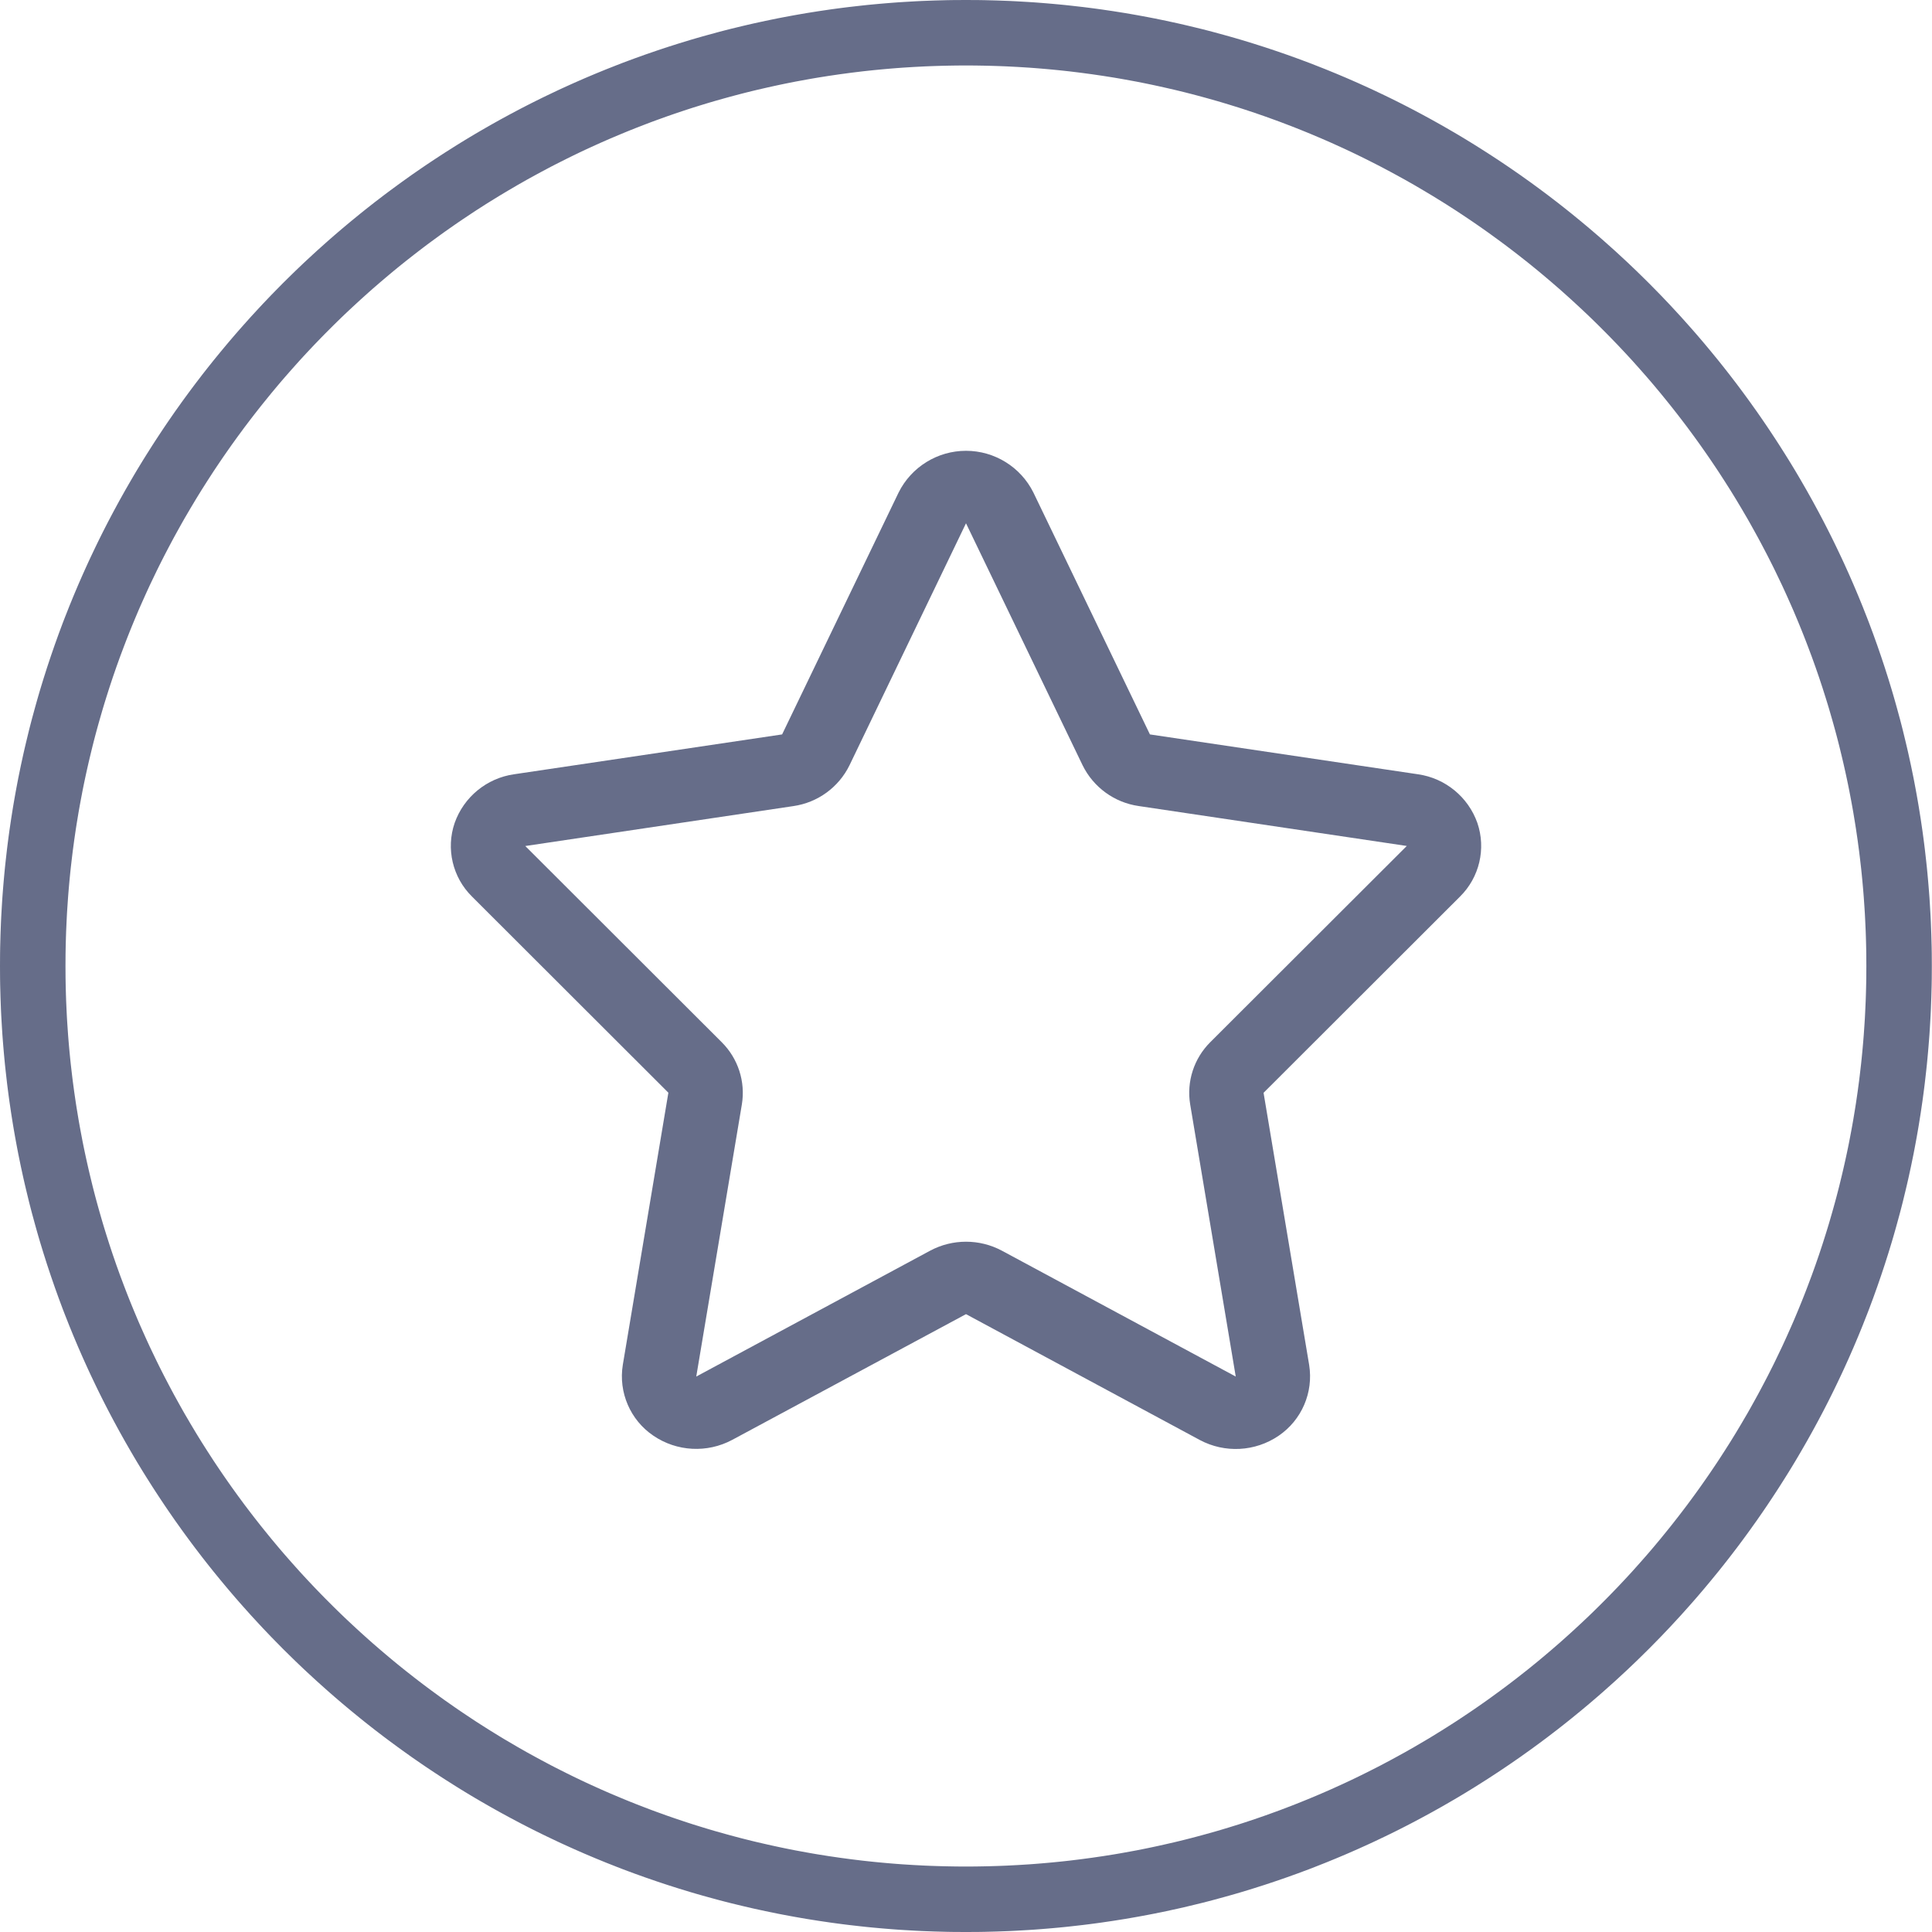
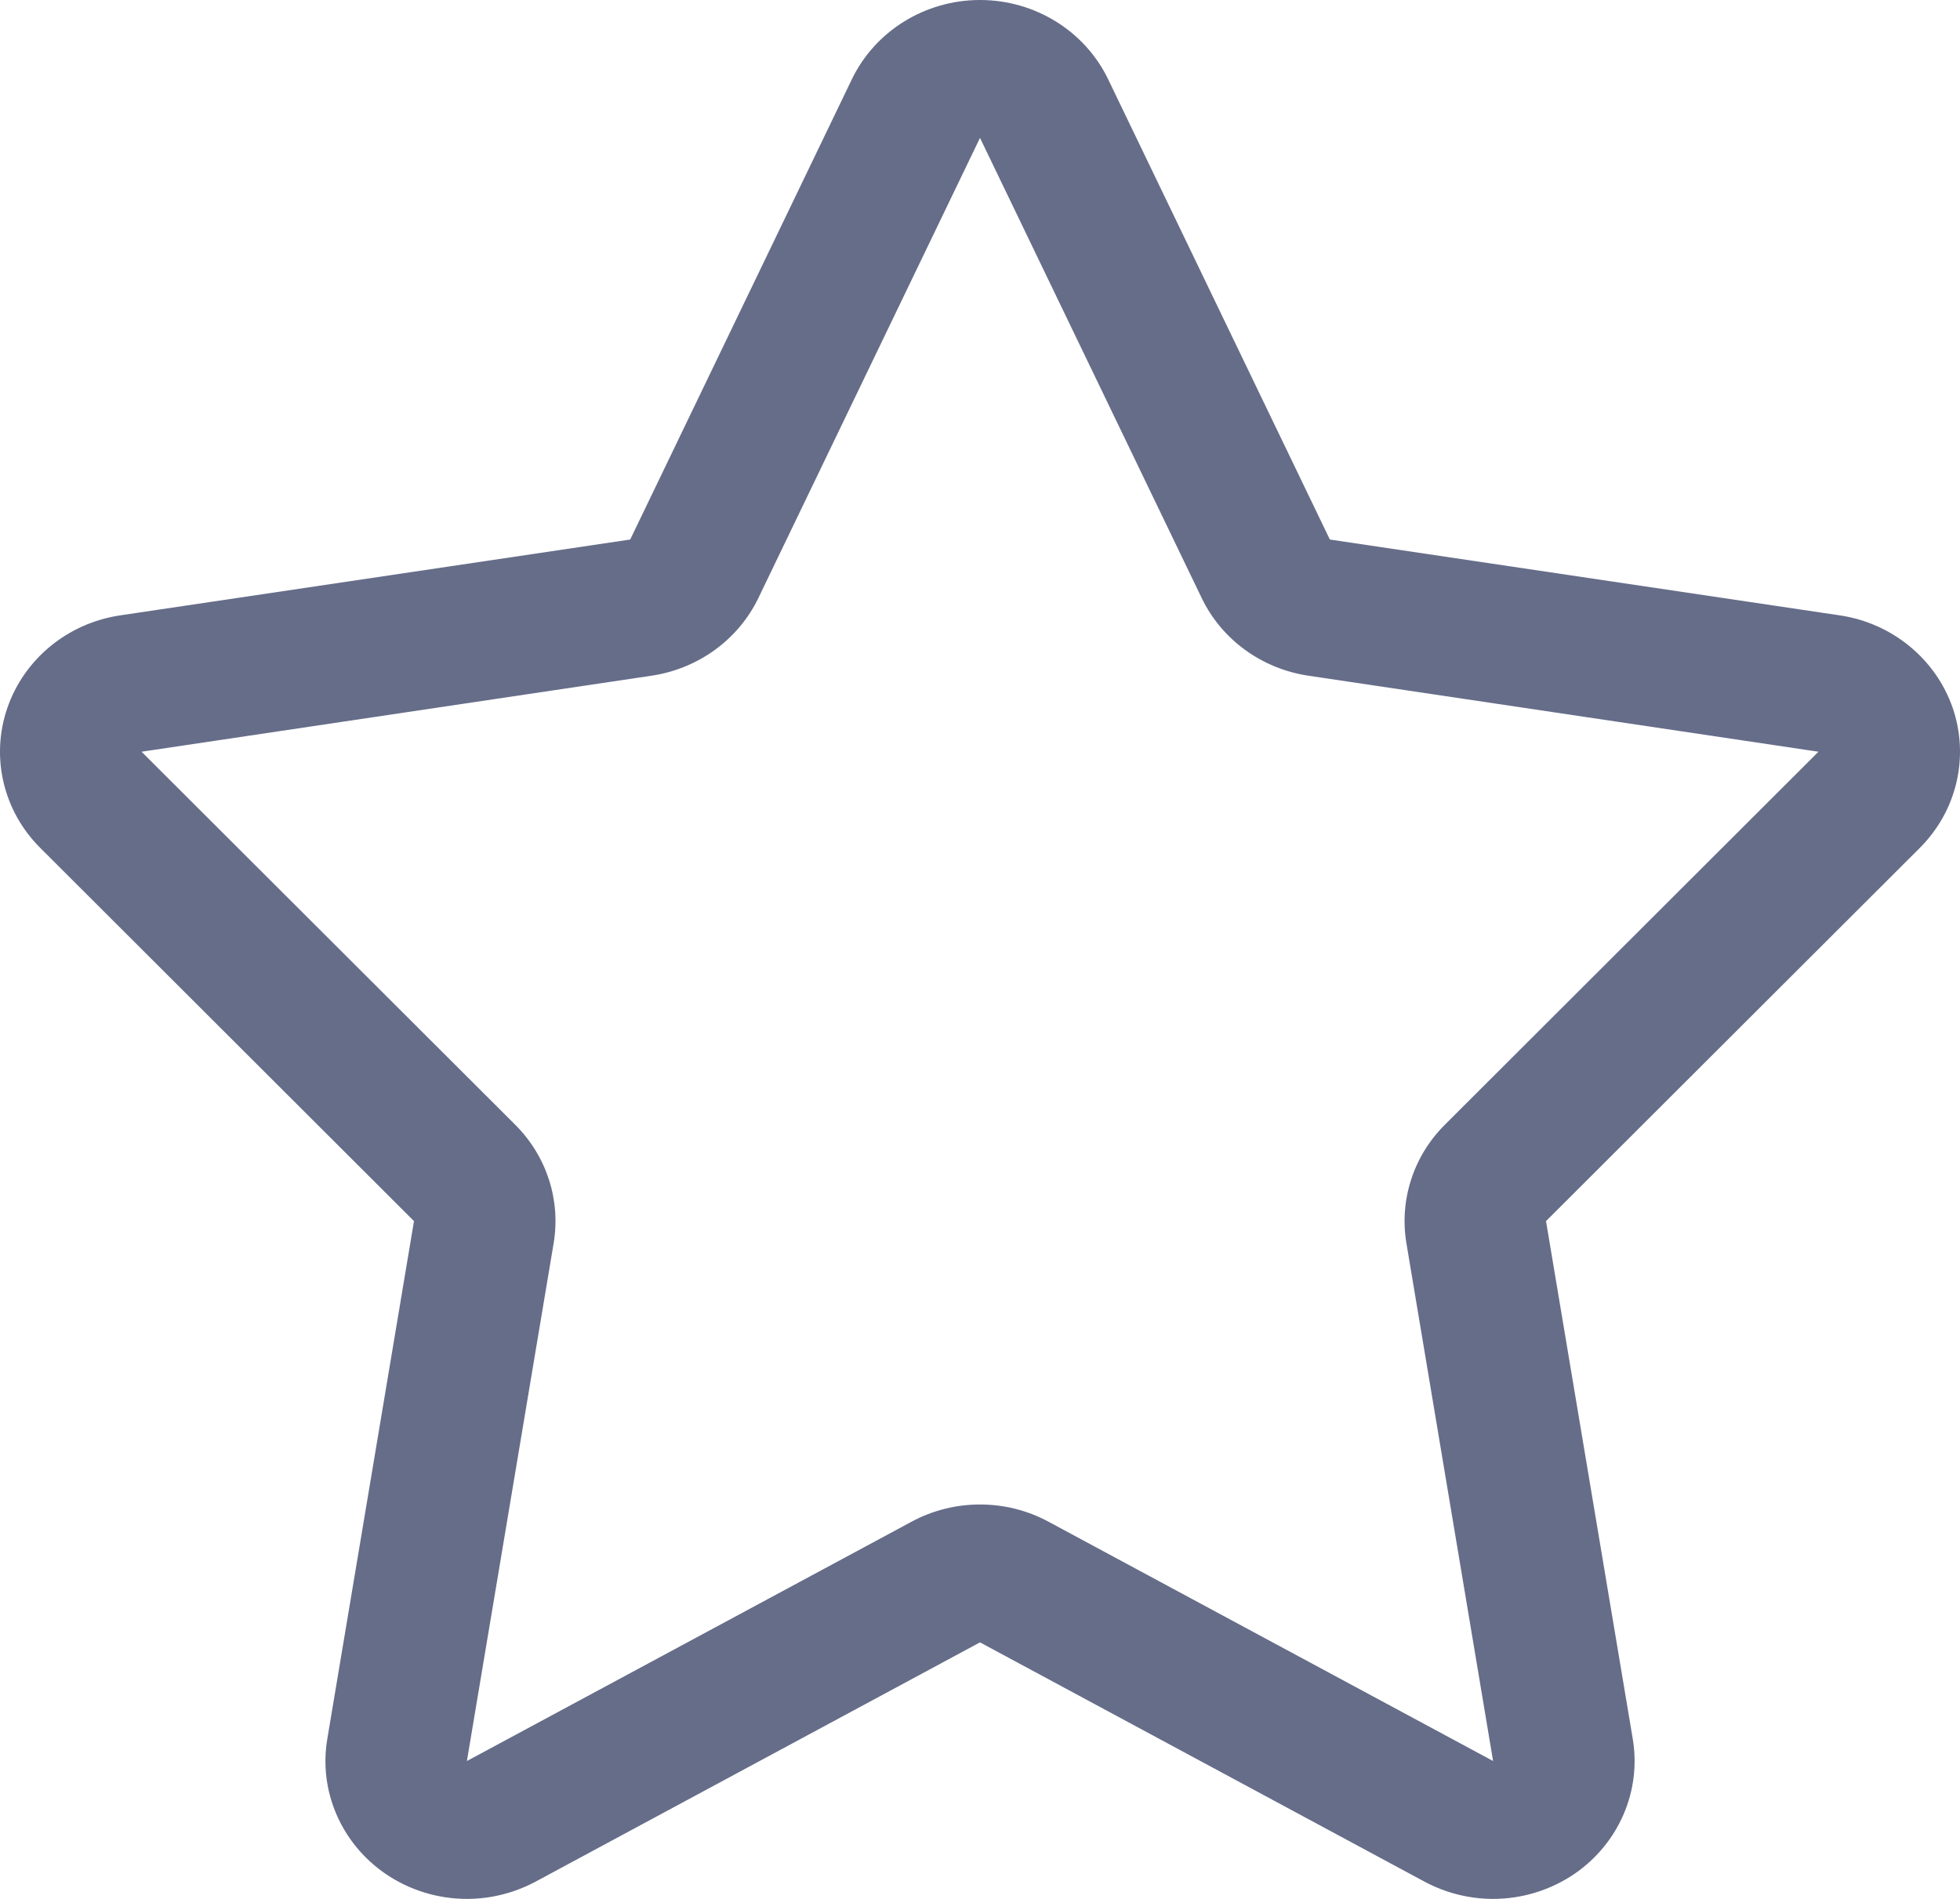
- <svg xmlns="http://www.w3.org/2000/svg" width="100%" height="100%" viewBox="0 0 60 60" version="1.1" xml:space="preserve" style="fill-rule:evenodd;clip-rule:evenodd;stroke-linejoin:round;stroke-miterlimit:2;">
-   <g id="Ellipse" transform="matrix(1.01686,0,0,1.01695,0,0)">
-     <path d="M29.691,0.001L29.881,0.002L30.071,0.005L30.261,0.01L30.45,0.015L30.64,0.022L30.829,0.029L31.017,0.038L31.205,0.049L31.393,0.06L31.581,0.072L31.768,0.086L31.955,0.101L32.142,0.117L32.328,0.134L32.514,0.152L32.7,0.172L32.885,0.193L33.07,0.214L33.255,0.237L33.439,0.261L33.623,0.286L33.807,0.313L33.99,0.34L34.173,0.369L34.355,0.398L34.537,0.429L34.719,0.461L34.9,0.494L35.081,0.528L35.262,0.563L35.442,0.6L35.622,0.637L35.801,0.676L35.98,0.715L36.159,0.756L36.337,0.798L36.515,0.841L36.692,0.884L36.869,0.929L37.045,0.975L37.221,1.023L37.397,1.071L37.572,1.12L37.747,1.17L37.921,1.221L38.095,1.274L38.268,1.327L38.441,1.382L38.614,1.437L38.786,1.494L38.957,1.551L39.128,1.61L39.299,1.669L39.469,1.73L39.639,1.791L39.808,1.854L39.977,1.917L40.145,1.982L40.312,2.048L40.48,2.114L40.646,2.182L40.812,2.25L40.978,2.32L41.143,2.39L41.308,2.462L41.472,2.534L41.636,2.608L41.799,2.682L41.961,2.757L42.123,2.834L42.285,2.911L42.446,2.989L42.606,3.068L42.766,3.148L42.925,3.229L43.084,3.311L43.242,3.394L43.4,3.478L43.557,3.563L43.713,3.648L43.869,3.735L44.024,3.822L44.179,3.911L44.333,4L44.487,4.09L44.64,4.181L44.792,4.273L44.944,4.366L45.095,4.46L45.245,4.555L45.395,4.65L45.545,4.747L45.693,4.844L45.841,4.942L45.989,5.041L46.136,5.141L46.282,5.242L46.428,5.343L46.572,5.446L46.717,5.549L46.86,5.653L47.003,5.758L47.146,5.864L47.287,5.97L47.428,6.078L47.569,6.186L47.708,6.295L47.847,6.405L47.986,6.516L48.123,6.628L48.26,6.74L48.396,6.853L48.532,6.967L48.667,7.082L48.801,7.197L48.935,7.314L49.067,7.431L49.199,7.549L49.331,7.667L49.461,7.787L49.591,7.907L49.721,8.028L49.849,8.15L49.977,8.272L50.104,8.396L50.23,8.52L50.356,8.644L50.48,8.77L50.604,8.896L50.728,9.023L50.85,9.151L50.972,9.279L51.093,9.409L51.213,9.539L51.333,9.669L51.451,9.801L51.569,9.933L51.686,10.065L51.803,10.199L51.918,10.333L52.033,10.468L52.147,10.604L52.26,10.74L52.372,10.877L52.484,11.014L52.595,11.153L52.705,11.292L52.814,11.431L52.922,11.572L53.03,11.713L53.136,11.854L53.242,11.997L53.347,12.14L53.451,12.283L53.554,12.428L53.657,12.572L53.758,12.718L53.859,12.864L53.959,13.011L54.058,13.159L54.156,13.307L54.253,13.455L54.35,13.605L54.445,13.755L54.54,13.905L54.634,14.056L54.727,14.208L54.819,14.36L54.91,14.513L55,14.667L55.089,14.821L55.178,14.976L55.265,15.131L55.352,15.287L55.437,15.443L55.522,15.6L55.606,15.758L55.689,15.916L55.771,16.075L55.852,16.234L55.932,16.394L56.011,16.554L56.089,16.715L56.166,16.877L56.243,17.039L56.318,17.201L56.392,17.364L56.466,17.528L56.538,17.692L56.61,17.857L56.68,18.022L56.75,18.188L56.818,18.354L56.886,18.52L56.952,18.688L57.018,18.855L57.083,19.023L57.146,19.192L57.209,19.361L57.27,19.531L57.331,19.701L57.39,19.872L57.449,20.043L57.506,20.214L57.563,20.386L57.618,20.559L57.673,20.732L57.726,20.905L57.779,21.079L57.83,21.253L57.88,21.428L57.929,21.603L57.977,21.779L58.025,21.955L58.071,22.131L58.116,22.308L58.159,22.485L58.202,22.663L58.244,22.841L58.285,23.02L58.324,23.199L58.363,23.378L58.4,23.558L58.437,23.738L58.472,23.919L58.506,24.1L58.539,24.281L58.571,24.463L58.602,24.645L58.631,24.827L58.66,25.01L58.687,25.193L58.714,25.377L58.739,25.561L58.763,25.745L58.786,25.93L58.807,26.115L58.828,26.3L58.848,26.486L58.866,26.672L58.883,26.858L58.899,27.045L58.914,27.232L58.928,27.419L58.94,27.607L58.951,27.795L58.962,27.983L58.971,28.171L58.978,28.36L58.985,28.55L58.99,28.739L58.995,28.929L58.998,29.119L58.999,29.309L59,29.5L58.999,29.691L58.998,29.881L58.995,30.071L58.99,30.261L58.985,30.45L58.978,30.64L58.971,30.829L58.962,31.017L58.951,31.205L58.94,31.393L58.928,31.581L58.914,31.768L58.899,31.955L58.883,32.142L58.866,32.328L58.848,32.514L58.828,32.7L58.807,32.885L58.786,33.07L58.763,33.255L58.739,33.439L58.714,33.623L58.687,33.807L58.66,33.99L58.631,34.173L58.602,34.355L58.571,34.537L58.539,34.719L58.506,34.9L58.472,35.081L58.437,35.262L58.4,35.442L58.363,35.622L58.324,35.801L58.285,35.98L58.244,36.159L58.202,36.337L58.159,36.515L58.116,36.692L58.071,36.869L58.025,37.045L57.977,37.221L57.929,37.397L57.88,37.572L57.83,37.747L57.779,37.921L57.726,38.095L57.673,38.268L57.618,38.441L57.563,38.614L57.506,38.786L57.449,38.957L57.39,39.128L57.331,39.299L57.27,39.469L57.209,39.639L57.146,39.808L57.083,39.977L57.018,40.145L56.952,40.312L56.886,40.48L56.818,40.646L56.75,40.812L56.68,40.978L56.61,41.143L56.538,41.308L56.466,41.472L56.392,41.636L56.318,41.799L56.243,41.961L56.166,42.123L56.089,42.285L56.011,42.446L55.932,42.606L55.852,42.766L55.771,42.925L55.689,43.084L55.606,43.242L55.522,43.4L55.437,43.557L55.352,43.713L55.265,43.869L55.178,44.024L55.089,44.179L55,44.333L54.91,44.487L54.819,44.64L54.727,44.792L54.634,44.944L54.54,45.095L54.445,45.245L54.35,45.395L54.253,45.545L54.156,45.693L54.058,45.841L53.959,45.989L53.859,46.136L53.758,46.282L53.657,46.428L53.554,46.572L53.451,46.717L53.347,46.86L53.242,47.003L53.136,47.146L53.03,47.287L52.922,47.428L52.814,47.569L52.705,47.708L52.595,47.847L52.484,47.986L52.372,48.123L52.26,48.26L52.147,48.396L52.033,48.532L51.918,48.667L51.803,48.801L51.686,48.935L51.569,49.067L51.451,49.199L51.333,49.331L51.213,49.461L51.093,49.591L50.972,49.721L50.85,49.849L50.728,49.977L50.604,50.104L50.48,50.23L50.356,50.356L50.23,50.48L50.104,50.604L49.977,50.728L49.849,50.85L49.721,50.972L49.591,51.093L49.461,51.213L49.331,51.333L49.199,51.451L49.067,51.569L48.935,51.686L48.801,51.803L48.667,51.918L48.532,52.033L48.396,52.147L48.26,52.26L48.123,52.372L47.986,52.484L47.847,52.595L47.708,52.705L47.569,52.814L47.428,52.922L47.287,53.03L47.146,53.136L47.003,53.242L46.86,53.347L46.717,53.451L46.572,53.554L46.428,53.657L46.282,53.758L46.136,53.859L45.989,53.959L45.841,54.058L45.693,54.156L45.545,54.253L45.395,54.35L45.245,54.445L45.095,54.54L44.944,54.634L44.792,54.727L44.64,54.819L44.487,54.91L44.333,55L44.179,55.089L44.024,55.178L43.869,55.265L43.713,55.352L43.557,55.437L43.4,55.522L43.242,55.606L43.084,55.689L42.925,55.771L42.766,55.852L42.606,55.932L42.446,56.011L42.285,56.089L42.123,56.166L41.961,56.243L41.799,56.318L41.636,56.392L41.472,56.466L41.308,56.538L41.143,56.61L40.978,56.68L40.812,56.75L40.646,56.818L40.48,56.886L40.312,56.952L40.145,57.018L39.977,57.083L39.808,57.146L39.639,57.209L39.469,57.27L39.299,57.331L39.128,57.39L38.957,57.449L38.786,57.506L38.614,57.563L38.441,57.618L38.268,57.673L38.095,57.726L37.921,57.779L37.747,57.83L37.572,57.88L37.397,57.929L37.221,57.977L37.045,58.025L36.869,58.071L36.692,58.116L36.515,58.159L36.337,58.202L36.159,58.244L35.98,58.285L35.801,58.324L35.622,58.363L35.442,58.4L35.262,58.437L35.081,58.472L34.9,58.506L34.719,58.539L34.537,58.571L34.355,58.602L34.173,58.631L33.99,58.66L33.807,58.687L33.623,58.714L33.439,58.739L33.255,58.763L33.07,58.786L32.885,58.807L32.7,58.828L32.514,58.848L32.328,58.866L32.142,58.883L31.955,58.899L31.768,58.914L31.581,58.928L31.393,58.94L31.205,58.951L31.017,58.962L30.829,58.971L30.64,58.978L30.45,58.985L30.261,58.99L30.071,58.995L29.881,58.998L29.691,58.999L29.5,59L29.309,58.999L29.119,58.998L28.929,58.995L28.739,58.99L28.55,58.985L28.36,58.978L28.171,58.971L27.983,58.962L27.795,58.951L27.607,58.94L27.419,58.928L27.232,58.914L27.045,58.899L26.858,58.883L26.672,58.866L26.486,58.848L26.3,58.828L26.115,58.807L25.93,58.786L25.745,58.763L25.561,58.739L25.377,58.714L25.193,58.687L25.01,58.66L24.827,58.631L24.645,58.602L24.463,58.571L24.281,58.539L24.1,58.506L23.919,58.472L23.738,58.437L23.558,58.4L23.378,58.363L23.199,58.324L23.02,58.285L22.841,58.244L22.663,58.202L22.485,58.159L22.308,58.116L22.131,58.071L21.955,58.025L21.779,57.977L21.603,57.929L21.428,57.88L21.253,57.83L21.079,57.779L20.905,57.726L20.732,57.673L20.559,57.618L20.386,57.563L20.214,57.506L20.043,57.449L19.872,57.39L19.701,57.331L19.531,57.27L19.361,57.209L19.192,57.146L19.023,57.083L18.855,57.018L18.688,56.952L18.52,56.886L18.354,56.818L18.188,56.75L18.022,56.68L17.857,56.61L17.692,56.538L17.528,56.466L17.364,56.392L17.201,56.318L17.039,56.243L16.877,56.166L16.715,56.089L16.554,56.011L16.394,55.932L16.234,55.852L16.075,55.771L15.916,55.689L15.758,55.606L15.6,55.522L15.443,55.437L15.287,55.352L15.131,55.265L14.976,55.178L14.821,55.089L14.667,55L14.513,54.91L14.36,54.819L14.208,54.727L14.056,54.634L13.905,54.54L13.755,54.445L13.605,54.35L13.455,54.253L13.307,54.156L13.159,54.058L13.011,53.959L12.864,53.859L12.718,53.758L12.572,53.657L12.428,53.554L12.283,53.451L12.14,53.347L11.997,53.242L11.854,53.136L11.713,53.03L11.572,52.922L11.431,52.814L11.292,52.705L11.153,52.595L11.014,52.484L10.877,52.372L10.74,52.26L10.604,52.147L10.468,52.033L10.333,51.918L10.199,51.803L10.065,51.686L9.933,51.569L9.801,51.451L9.669,51.333L9.539,51.213L9.409,51.093L9.279,50.972L9.151,50.85L9.023,50.728L8.896,50.604L8.77,50.48L8.644,50.356L8.52,50.23L8.396,50.104L8.272,49.977L8.15,49.849L8.028,49.721L7.907,49.591L7.787,49.461L7.667,49.331L7.549,49.199L7.431,49.067L7.314,48.935L7.197,48.801L7.082,48.667L6.967,48.532L6.853,48.396L6.74,48.26L6.628,48.123L6.516,47.986L6.405,47.847L6.295,47.708L6.186,47.569L6.078,47.428L5.97,47.287L5.864,47.146L5.758,47.003L5.653,46.86L5.549,46.717L5.446,46.572L5.343,46.428L5.242,46.282L5.141,46.136L5.041,45.989L4.942,45.841L4.844,45.693L4.747,45.545L4.65,45.395L4.555,45.245L4.46,45.095L4.366,44.944L4.273,44.792L4.181,44.64L4.09,44.487L4,44.333L3.911,44.179L3.822,44.024L3.735,43.869L3.648,43.713L3.563,43.557L3.478,43.4L3.394,43.242L3.311,43.084L3.229,42.925L3.148,42.766L3.068,42.606L2.989,42.446L2.911,42.285L2.834,42.123L2.757,41.961L2.682,41.799L2.608,41.636L2.534,41.472L2.462,41.308L2.39,41.143L2.32,40.978L2.25,40.812L2.182,40.646L2.114,40.48L2.048,40.312L1.982,40.145L1.917,39.977L1.854,39.808L1.791,39.639L1.73,39.469L1.669,39.299L1.61,39.128L1.551,38.957L1.494,38.786L1.437,38.614L1.382,38.441L1.327,38.268L1.274,38.095L1.221,37.921L1.17,37.747L1.12,37.572L1.071,37.397L1.023,37.221L0.975,37.045L0.929,36.869L0.884,36.692L0.841,36.515L0.798,36.337L0.756,36.159L0.715,35.98L0.676,35.801L0.637,35.622L0.6,35.442L0.563,35.262L0.528,35.081L0.494,34.9L0.461,34.719L0.429,34.537L0.398,34.355L0.369,34.173L0.34,33.99L0.313,33.807L0.286,33.623L0.261,33.439L0.237,33.255L0.214,33.07L0.193,32.885L0.172,32.7L0.152,32.514L0.134,32.328L0.117,32.142L0.101,31.955L0.086,31.768L0.072,31.581L0.06,31.393L0.049,31.205L0.038,31.017L0.029,30.829L0.022,30.64L0.015,30.45L0.01,30.261L0.005,30.071L0.002,29.881L0.001,29.691L0,29.5L0.001,29.309L0.002,29.119L0.005,28.929L0.01,28.739L0.015,28.55L0.022,28.36L0.029,28.171L0.038,27.983L0.049,27.795L0.06,27.607L0.072,27.419L0.086,27.232L0.101,27.045L0.117,26.858L0.134,26.672L0.152,26.486L0.172,26.3L0.193,26.115L0.214,25.93L0.237,25.745L0.261,25.561L0.286,25.377L0.313,25.193L0.34,25.01L0.369,24.827L0.398,24.645L0.429,24.463L0.461,24.281L0.494,24.1L0.528,23.919L0.563,23.738L0.6,23.558L0.637,23.378L0.676,23.199L0.715,23.02L0.756,22.841L0.798,22.663L0.841,22.485L0.884,22.308L0.929,22.131L0.975,21.955L1.023,21.779L1.071,21.603L1.12,21.428L1.17,21.253L1.221,21.079L1.274,20.905L1.327,20.732L1.382,20.559L1.437,20.386L1.494,20.214L1.551,20.043L1.61,19.872L1.669,19.701L1.73,19.531L1.791,19.361L1.854,19.192L1.917,19.023L1.982,18.855L2.048,18.688L2.114,18.52L2.182,18.354L2.25,18.188L2.32,18.022L2.39,17.857L2.462,17.692L2.534,17.528L2.608,17.364L2.682,17.201L2.757,17.039L2.834,16.877L2.911,16.715L2.989,16.554L3.068,16.394L3.148,16.234L3.229,16.075L3.311,15.916L3.394,15.758L3.478,15.6L3.563,15.443L3.648,15.287L3.735,15.131L3.822,14.976L3.911,14.821L4,14.667L4.09,14.513L4.181,14.36L4.273,14.208L4.366,14.056L4.46,13.905L4.555,13.755L4.65,13.605L4.747,13.455L4.844,13.307L4.942,13.159L5.041,13.011L5.141,12.864L5.242,12.718L5.343,12.572L5.446,12.428L5.549,12.283L5.653,12.14L5.758,11.997L5.864,11.854L5.97,11.713L6.078,11.572L6.186,11.431L6.295,11.292L6.405,11.153L6.516,11.014L6.628,10.877L6.74,10.74L6.853,10.604L6.967,10.468L7.082,10.333L7.197,10.199L7.314,10.065L7.431,9.933L7.549,9.801L7.667,9.669L7.787,9.539L7.907,9.409L8.028,9.279L8.15,9.151L8.272,9.023L8.396,8.896L8.52,8.77L8.644,8.644L8.77,8.52L8.896,8.396L9.023,8.272L9.151,8.15L9.279,8.028L9.409,7.907L9.539,7.787L9.669,7.667L9.801,7.549L9.933,7.431L10.065,7.314L10.199,7.197L10.333,7.082L10.468,6.967L10.604,6.853L10.74,6.74L10.877,6.628L11.014,6.516L11.153,6.405L11.292,6.295L11.431,6.186L11.572,6.078L11.713,5.97L11.854,5.864L11.997,5.758L12.14,5.653L12.283,5.549L12.428,5.446L12.572,5.343L12.718,5.242L12.864,5.141L13.011,5.041L13.159,4.942L13.307,4.844L13.455,4.747L13.605,4.65L13.755,4.555L13.905,4.46L14.056,4.366L14.208,4.273L14.36,4.181L14.513,4.09L14.667,4L14.821,3.911L14.976,3.822L15.131,3.735L15.287,3.648L15.443,3.563L15.6,3.478L15.758,3.394L15.916,3.311L16.075,3.229L16.234,3.148L16.394,3.068L16.554,2.989L16.715,2.911L16.877,2.834L17.039,2.757L17.201,2.682L17.364,2.608L17.528,2.534L17.692,2.462L17.857,2.39L18.022,2.32L18.188,2.25L18.354,2.182L18.52,2.114L18.688,2.048L18.855,1.982L19.023,1.917L19.192,1.854L19.361,1.791L19.531,1.73L19.701,1.669L19.872,1.61L20.043,1.551L20.214,1.494L20.386,1.437L20.559,1.382L20.732,1.327L20.905,1.274L21.079,1.221L21.253,1.17L21.428,1.12L21.603,1.071L21.779,1.023L21.955,0.975L22.131,0.929L22.308,0.884L22.485,0.841L22.663,0.798L22.841,0.756L23.02,0.715L23.199,0.676L23.378,0.637L23.558,0.6L23.738,0.563L23.919,0.528L24.1,0.494L24.281,0.461L24.463,0.429L24.645,0.398L24.827,0.369L25.01,0.34L25.193,0.313L25.377,0.286L25.561,0.261L25.745,0.237L25.93,0.214L26.115,0.193L26.3,0.172L26.486,0.152L26.672,0.134L26.858,0.117L27.045,0.101L27.232,0.086L27.419,0.072L27.607,0.06L27.795,0.049L27.983,0.038L28.171,0.029L28.36,0.022L28.55,0.015L28.739,0.01L28.929,0.005L29.119,0.002L29.309,0.001L29.5,0L29.691,0.001ZM29.322,2L29.144,2.002L28.967,2.005L28.79,2.009L28.613,2.014L28.436,2.02L28.26,2.027L28.084,2.036L27.909,2.045L27.733,2.056L27.558,2.067L27.384,2.08L27.209,2.094L27.035,2.109L26.861,2.125L26.688,2.142L26.515,2.16L26.342,2.179L26.17,2.2L25.997,2.221L25.826,2.244L25.654,2.267L25.483,2.292L25.312,2.317L25.142,2.344L24.972,2.371L24.802,2.4L24.633,2.43L24.464,2.461L24.295,2.492L24.127,2.525L23.959,2.559L23.792,2.594L23.625,2.63L23.458,2.667L23.292,2.705L23.126,2.743L22.96,2.783L22.795,2.824L22.63,2.866L22.466,2.909L22.302,2.953L22.138,2.998L21.975,3.044L21.812,3.09L21.65,3.138L21.488,3.187L21.326,3.237L21.165,3.287L21.004,3.339L20.844,3.392L20.684,3.445L20.525,3.5L20.366,3.555L20.208,3.612L20.05,3.669L19.892,3.727L19.735,3.787L19.578,3.847L19.422,3.908L19.266,3.97L19.111,4.033L18.956,4.097L18.802,4.162L18.648,4.227L18.494,4.294L18.341,4.361L18.189,4.43L18.037,4.499L17.885,4.569L17.734,4.64L17.584,4.712L17.434,4.785L17.285,4.859L17.136,4.934L16.987,5.009L16.839,5.085L16.692,5.163L16.545,5.241L16.399,5.32L16.253,5.4L16.107,5.48L15.963,5.562L15.818,5.644L15.675,5.728L15.532,5.812L15.389,5.897L15.247,5.982L15.106,6.069L14.965,6.156L14.824,6.244L14.684,6.334L14.545,6.423L14.407,6.514L14.269,6.606L14.131,6.698L13.994,6.791L13.858,6.885L13.722,6.98L13.587,7.075L13.452,7.172L13.319,7.269L13.185,7.367L13.052,7.465L12.92,7.565L12.789,7.665L12.658,7.766L12.528,7.868L12.398,7.97L12.269,8.073L12.141,8.177L12.013,8.282L11.886,8.388L11.76,8.494L11.634,8.601L11.509,8.709L11.384,8.817L11.26,8.927L11.137,9.037L11.015,9.147L10.893,9.259L10.772,9.371L10.651,9.484L10.531,9.597L10.412,9.711L10.294,9.826L10.176,9.942L10.059,10.059L9.942,10.176L9.827,10.293L9.712,10.412L9.597,10.531L9.484,10.651L9.371,10.771L9.259,10.892L9.147,11.014L9.037,11.137L8.927,11.26L8.818,11.384L8.709,11.508L8.601,11.633L8.494,11.759L8.388,11.886L8.282,12.013L8.178,12.141L8.074,12.269L7.97,12.398L7.868,12.528L7.766,12.658L7.665,12.789L7.565,12.92L7.465,13.052L7.367,13.185L7.269,13.318L7.172,13.452L7.075,13.587L6.98,13.722L6.885,13.858L6.791,13.994L6.698,14.131L6.606,14.268L6.514,14.406L6.424,14.545L6.334,14.684L6.245,14.824L6.156,14.964L6.069,15.105L5.982,15.247L5.897,15.389L5.812,15.531L5.728,15.675L5.644,15.818L5.562,15.962L5.481,16.107L5.4,16.253L5.32,16.398L5.241,16.545L5.163,16.692L5.086,16.839L5.009,16.987L4.934,17.135L4.859,17.284L4.785,17.434L4.713,17.584L4.641,17.734L4.569,17.885L4.499,18.037L4.43,18.189L4.362,18.341L4.294,18.494L4.227,18.647L4.162,18.801L4.097,18.956L4.033,19.111L3.97,19.266L3.908,19.422L3.847,19.578L3.787,19.735L3.728,19.892L3.669,20.049L3.612,20.207L3.555,20.366L3.5,20.525L3.445,20.684L3.392,20.844L3.339,21.004L3.288,21.165L3.237,21.326L3.187,21.488L3.138,21.65L3.091,21.812L3.044,21.975L2.998,22.138L2.953,22.301L2.909,22.465L2.866,22.63L2.824,22.795L2.784,22.96L2.744,23.125L2.705,23.291L2.667,23.458L2.63,23.625L2.594,23.792L2.559,23.959L2.525,24.127L2.493,24.295L2.461,24.464L2.43,24.633L2.4,24.802L2.372,24.972L2.344,25.142L2.317,25.312L2.292,25.483L2.267,25.654L2.244,25.826L2.221,25.997L2.2,26.17L2.18,26.342L2.16,26.515L2.142,26.688L2.125,26.861L2.109,27.035L2.094,27.209L2.08,27.384L2.068,27.558L2.056,27.733L2.045,27.909L2.036,28.084L2.028,28.26L2.02,28.436L2.014,28.613L2.009,28.79L2.005,28.967L2.002,29.144L2.001,29.322L2,29.5L2.001,29.678L2.002,29.856L2.005,30.033L2.009,30.21L2.014,30.387L2.02,30.564L2.028,30.74L2.036,30.916L2.045,31.091L2.056,31.267L2.068,31.442L2.08,31.616L2.094,31.791L2.109,31.965L2.125,32.139L2.142,32.312L2.16,32.485L2.18,32.658L2.2,32.83L2.221,33.003L2.244,33.174L2.267,33.346L2.292,33.517L2.317,33.688L2.344,33.858L2.372,34.028L2.4,34.198L2.43,34.367L2.461,34.536L2.493,34.705L2.525,34.873L2.559,35.041L2.594,35.208L2.63,35.375L2.667,35.542L2.705,35.709L2.744,35.875L2.784,36.04L2.824,36.205L2.866,36.37L2.909,36.535L2.953,36.699L2.998,36.862L3.044,37.025L3.091,37.188L3.138,37.35L3.187,37.512L3.237,37.674L3.288,37.835L3.339,37.996L3.392,38.156L3.445,38.316L3.5,38.475L3.555,38.634L3.612,38.793L3.669,38.951L3.728,39.108L3.787,39.265L3.847,39.422L3.908,39.578L3.97,39.734L4.033,39.889L4.097,40.044L4.162,40.199L4.227,40.353L4.294,40.506L4.362,40.659L4.43,40.811L4.499,40.963L4.569,41.115L4.641,41.266L4.713,41.416L4.785,41.566L4.859,41.716L4.934,41.865L5.009,42.013L5.086,42.161L5.163,42.308L5.241,42.455L5.32,42.602L5.4,42.747L5.481,42.893L5.562,43.038L5.644,43.182L5.728,43.325L5.812,43.469L5.897,43.611L5.982,43.753L6.069,43.895L6.156,44.036L6.245,44.176L6.334,44.316L6.424,44.455L6.514,44.594L6.606,44.732L6.698,44.869L6.791,45.006L6.885,45.142L6.98,45.278L7.075,45.413L7.172,45.548L7.269,45.682L7.367,45.815L7.465,45.948L7.565,46.08L7.665,46.211L7.766,46.342L7.868,46.472L7.97,46.602L8.074,46.731L8.178,46.859L8.282,46.987L8.388,47.114L8.494,47.241L8.601,47.367L8.709,47.492L8.818,47.616L8.927,47.74L9.037,47.863L9.147,47.986L9.259,48.108L9.371,48.229L9.484,48.349L9.597,48.469L9.712,48.588L9.827,48.707L9.942,48.824L10.059,48.941L10.176,49.058L10.294,49.174L10.412,49.289L10.531,49.403L10.651,49.516L10.772,49.629L10.893,49.741L11.015,49.853L11.137,49.963L11.26,50.073L11.384,50.183L11.509,50.291L11.634,50.399L11.76,50.506L11.886,50.612L12.013,50.718L12.141,50.823L12.269,50.927L12.398,51.03L12.528,51.132L12.658,51.234L12.789,51.335L12.92,51.435L13.053,51.535L13.185,51.633L13.319,51.731L13.452,51.828L13.587,51.925L13.722,52.02L13.858,52.115L13.994,52.209L14.131,52.302L14.269,52.394L14.407,52.486L14.545,52.577L14.684,52.666L14.824,52.755L14.965,52.844L15.106,52.931L15.247,53.018L15.389,53.104L15.532,53.188L15.675,53.272L15.818,53.356L15.963,53.438L16.107,53.52L16.253,53.6L16.399,53.68L16.545,53.759L16.692,53.837L16.839,53.915L16.987,53.991L17.136,54.066L17.285,54.141L17.434,54.215L17.584,54.288L17.734,54.36L17.885,54.431L18.037,54.501L18.189,54.57L18.341,54.639L18.494,54.706L18.648,54.773L18.802,54.838L18.956,54.903L19.111,54.967L19.266,55.03L19.422,55.092L19.578,55.153L19.735,55.213L19.892,55.273L20.05,55.331L20.208,55.388L20.366,55.445L20.525,55.5L20.684,55.555L20.844,55.608L21.004,55.661L21.165,55.713L21.326,55.763L21.488,55.813L21.65,55.862L21.812,55.91L21.975,55.956L22.138,56.002L22.302,56.047L22.466,56.091L22.63,56.134L22.795,56.176L22.96,56.217L23.126,56.257L23.292,56.295L23.458,56.333L23.625,56.37L23.792,56.406L23.959,56.441L24.127,56.475L24.295,56.508L24.464,56.539L24.633,56.57L24.802,56.6L24.972,56.629L25.142,56.656L25.312,56.683L25.483,56.708L25.654,56.733L25.826,56.756L25.997,56.779L26.17,56.8L26.342,56.821L26.515,56.84L26.688,56.858L26.861,56.875L27.035,56.891L27.209,56.906L27.384,56.92L27.558,56.933L27.733,56.944L27.909,56.955L28.084,56.964L28.26,56.973L28.436,56.98L28.613,56.986L28.79,56.991L28.967,56.995L29.144,56.998L29.322,57L29.5,57L29.678,57L29.856,56.998L30.033,56.995L30.21,56.991L30.387,56.986L30.564,56.98L30.74,56.973L30.916,56.964L31.091,56.955L31.267,56.944L31.442,56.933L31.616,56.92L31.791,56.906L31.965,56.891L32.139,56.875L32.312,56.858L32.485,56.84L32.658,56.821L32.83,56.8L33.003,56.779L33.174,56.756L33.346,56.733L33.517,56.708L33.688,56.683L33.858,56.656L34.028,56.629L34.198,56.6L34.367,56.57L34.536,56.539L34.705,56.508L34.873,56.475L35.041,56.441L35.208,56.406L35.375,56.37L35.542,56.333L35.708,56.295L35.874,56.257L36.04,56.217L36.205,56.176L36.37,56.134L36.534,56.091L36.698,56.047L36.862,56.002L37.025,55.956L37.188,55.91L37.35,55.862L37.512,55.813L37.674,55.763L37.835,55.713L37.996,55.661L38.156,55.608L38.316,55.555L38.475,55.5L38.634,55.445L38.792,55.388L38.95,55.331L39.108,55.273L39.265,55.213L39.422,55.153L39.578,55.092L39.734,55.03L39.889,54.967L40.044,54.903L40.198,54.839L40.352,54.773L40.506,54.706L40.659,54.639L40.811,54.57L40.963,54.501L41.115,54.431L41.266,54.36L41.416,54.288L41.566,54.215L41.715,54.141L41.864,54.066L42.013,53.991L42.161,53.915L42.308,53.837L42.455,53.759L42.601,53.68L42.747,53.6L42.893,53.52L43.037,53.438L43.182,53.356L43.325,53.272L43.468,53.188L43.611,53.104L43.753,53.018L43.894,52.931L44.035,52.844L44.176,52.755L44.316,52.666L44.455,52.577L44.593,52.486L44.731,52.394L44.869,52.302L45.006,52.209L45.142,52.115L45.278,52.02L45.413,51.925L45.548,51.828L45.681,51.731L45.815,51.633L45.947,51.535L46.08,51.435L46.211,51.335L46.342,51.234L46.472,51.132L46.602,51.03L46.731,50.927L46.859,50.823L46.987,50.718L47.114,50.612L47.24,50.506L47.366,50.399L47.491,50.291L47.616,50.183L47.74,50.073L47.863,49.963L47.985,49.853L48.107,49.741L48.228,49.629L48.349,49.516L48.469,49.403L48.588,49.289L48.706,49.174L48.824,49.058L48.941,48.941L49.058,48.824L49.173,48.707L49.288,48.588L49.403,48.469L49.516,48.349L49.629,48.229L49.741,48.108L49.853,47.986L49.963,47.863L50.073,47.74L50.182,47.616L50.291,47.492L50.399,47.367L50.506,47.241L50.612,47.114L50.718,46.987L50.822,46.859L50.926,46.731L51.03,46.602L51.132,46.472L51.234,46.342L51.335,46.211L51.435,46.08L51.535,45.948L51.633,45.815L51.731,45.682L51.828,45.548L51.925,45.413L52.02,45.278L52.115,45.142L52.209,45.006L52.302,44.869L52.394,44.732L52.486,44.594L52.576,44.455L52.666,44.316L52.755,44.176L52.844,44.036L52.931,43.895L53.018,43.753L53.103,43.611L53.188,43.469L53.272,43.325L53.356,43.182L53.438,43.038L53.519,42.893L53.6,42.747L53.68,42.602L53.759,42.455L53.837,42.308L53.914,42.161L53.991,42.013L54.066,41.865L54.141,41.716L54.215,41.566L54.287,41.416L54.359,41.266L54.431,41.115L54.501,40.963L54.57,40.811L54.638,40.659L54.706,40.506L54.773,40.353L54.838,40.199L54.903,40.044L54.967,39.889L55.03,39.734L55.092,39.578L55.153,39.422L55.213,39.265L55.272,39.108L55.331,38.951L55.388,38.793L55.445,38.634L55.5,38.475L55.555,38.316L55.608,38.156L55.661,37.996L55.712,37.835L55.763,37.674L55.813,37.512L55.862,37.35L55.909,37.188L55.956,37.025L56.002,36.862L56.047,36.699L56.091,36.535L56.134,36.37L56.176,36.205L56.216,36.04L56.256,35.875L56.295,35.709L56.333,35.542L56.37,35.375L56.406,35.208L56.441,35.041L56.475,34.873L56.507,34.705L56.539,34.536L56.57,34.367L56.6,34.198L56.628,34.028L56.656,33.858L56.683,33.688L56.708,33.517L56.733,33.346L56.756,33.174L56.779,33.003L56.8,32.83L56.82,32.658L56.84,32.485L56.858,32.312L56.875,32.139L56.891,31.965L56.906,31.791L56.92,31.616L56.932,31.442L56.944,31.267L56.955,31.091L56.964,30.916L56.972,30.74L56.98,30.564L56.986,30.387L56.991,30.21L56.995,30.033L56.998,29.856L56.999,29.678L57,29.5L56.999,29.322L56.998,29.144L56.995,28.967L56.991,28.79L56.986,28.613L56.98,28.436L56.972,28.26L56.964,28.084L56.955,27.909L56.944,27.733L56.932,27.558L56.92,27.384L56.906,27.209L56.891,27.035L56.875,26.861L56.858,26.688L56.84,26.515L56.82,26.342L56.8,26.17L56.779,25.997L56.756,25.826L56.733,25.654L56.708,25.483L56.683,25.312L56.656,25.142L56.628,24.972L56.6,24.802L56.57,24.633L56.539,24.464L56.507,24.295L56.475,24.127L56.441,23.959L56.406,23.792L56.37,23.625L56.333,23.458L56.295,23.291L56.256,23.125L56.216,22.96L56.176,22.795L56.134,22.63L56.091,22.465L56.047,22.301L56.002,22.138L55.956,21.975L55.909,21.812L55.862,21.65L55.813,21.488L55.763,21.326L55.712,21.165L55.661,21.004L55.608,20.844L55.555,20.684L55.5,20.525L55.445,20.366L55.388,20.207L55.331,20.049L55.272,19.892L55.213,19.735L55.153,19.578L55.092,19.422L55.03,19.266L54.967,19.111L54.903,18.956L54.838,18.801L54.773,18.647L54.706,18.494L54.638,18.341L54.57,18.189L54.501,18.037L54.431,17.885L54.359,17.734L54.287,17.584L54.215,17.434L54.141,17.284L54.066,17.135L53.991,16.987L53.914,16.839L53.837,16.692L53.759,16.545L53.68,16.398L53.6,16.253L53.519,16.107L53.438,15.962L53.356,15.818L53.272,15.675L53.188,15.531L53.103,15.389L53.018,15.247L52.931,15.105L52.844,14.964L52.755,14.824L52.666,14.684L52.576,14.545L52.486,14.406L52.394,14.268L52.302,14.131L52.209,13.994L52.115,13.858L52.02,13.722L51.925,13.587L51.828,13.452L51.731,13.318L51.633,13.185L51.535,13.052L51.435,12.92L51.335,12.789L51.234,12.658L51.132,12.528L51.03,12.398L50.926,12.269L50.822,12.141L50.718,12.013L50.612,11.886L50.506,11.759L50.399,11.633L50.291,11.508L50.182,11.384L50.073,11.26L49.963,11.137L49.853,11.014L49.741,10.892L49.629,10.771L49.516,10.651L49.403,10.531L49.288,10.412L49.173,10.293L49.058,10.176L48.941,10.059L48.824,9.942L48.706,9.826L48.588,9.711L48.469,9.597L48.349,9.484L48.228,9.371L48.107,9.259L47.985,9.147L47.863,9.037L47.74,8.927L47.616,8.817L47.491,8.709L47.366,8.601L47.24,8.494L47.114,8.388L46.987,8.282L46.859,8.177L46.731,8.073L46.602,7.97L46.472,7.868L46.342,7.766L46.211,7.665L46.08,7.565L45.948,7.465L45.815,7.367L45.681,7.269L45.548,7.172L45.413,7.075L45.278,6.98L45.142,6.885L45.006,6.791L44.869,6.698L44.731,6.606L44.593,6.514L44.455,6.423L44.316,6.334L44.176,6.244L44.035,6.156L43.894,6.069L43.753,5.982L43.611,5.897L43.468,5.812L43.325,5.728L43.182,5.644L43.037,5.562L42.893,5.48L42.747,5.4L42.601,5.32L42.455,5.241L42.308,5.163L42.161,5.085L42.013,5.009L41.864,4.934L41.715,4.859L41.566,4.785L41.416,4.712L41.266,4.64L41.115,4.569L40.963,4.499L40.811,4.43L40.659,4.361L40.506,4.294L40.352,4.227L40.198,4.162L40.044,4.097L39.889,4.033L39.734,3.97L39.578,3.908L39.422,3.847L39.265,3.787L39.108,3.727L38.95,3.669L38.792,3.612L38.634,3.555L38.475,3.5L38.316,3.445L38.156,3.392L37.996,3.339L37.835,3.287L37.674,3.237L37.512,3.187L37.35,3.138L37.188,3.09L37.025,3.044L36.862,2.998L36.698,2.953L36.534,2.909L36.37,2.866L36.205,2.824L36.04,2.783L35.874,2.743L35.708,2.705L35.542,2.667L35.375,2.63L35.208,2.594L35.041,2.559L34.873,2.525L34.705,2.492L34.536,2.461L34.367,2.43L34.198,2.4L34.028,2.371L33.858,2.344L33.688,2.317L33.517,2.292L33.346,2.267L33.174,2.244L33.003,2.221L32.83,2.2L32.658,2.179L32.485,2.16L32.312,2.142L32.139,2.125L31.965,2.109L31.791,2.094L31.616,2.08L31.442,2.067L31.267,2.056L31.091,2.045L30.916,2.036L30.74,2.027L30.564,2.02L30.387,2.014L30.21,2.009L30.033,2.005L29.856,2.002L29.678,2L29.5,2L29.322,2Z" style="fill:rgb(102,109,137);" />
-   </g>
-   <path id="star" d="M45.881,25.557C45.596,24.751 44.884,24.167 44.038,24.046L35.712,22.808L32.092,15.294C31.697,14.502 30.885,14 30,14C29.115,14 28.303,14.502 27.908,15.294L24.289,22.808L15.962,24.046C15.116,24.167 14.405,24.751 14.12,25.557C13.845,26.357 14.055,27.248 14.657,27.842L20.757,33.935L19.342,42.386C19.203,43.24 19.574,44.101 20.29,44.586C21.017,45.082 21.963,45.132 22.739,44.717L30,40.812L37.26,44.72C38.036,45.135 38.982,45.085 39.709,44.589C40.425,44.103 40.795,43.243 40.657,42.389L39.241,33.938L45.341,27.845C45.945,27.25 46.155,26.359 45.881,25.557ZM37.588,32.364C37.079,32.869 36.845,33.591 36.962,34.298L38.377,42.75L31.118,38.843C30.421,38.469 29.58,38.469 28.883,38.843L21.623,42.75L23.039,34.3C23.156,33.593 22.922,32.871 22.413,32.366L16.313,26.274L24.639,25.034C25.393,24.926 26.047,24.45 26.382,23.766L30,16.251L33.62,23.764C33.955,24.448 34.608,24.924 35.362,25.032L43.689,26.272L37.588,32.364Z" style="fill:rgb(102,109,137);" />
+ <svg xmlns="http://www.w3.org/2000/svg" width="32px" height="31px">
+   <path fill-rule="evenodd" fill="rgb(102, 109, 137)" d="M31.881,11.557 C31.604,10.758 30.893,10.173 30.038,10.046 L21.712,8.808 L18.092,1.294 C17.712,0.505 16.896,0.000 16.000,0.000 C15.104,0.000 14.289,0.505 13.908,1.294 L10.289,8.808 L1.962,10.046 C1.106,10.173 0.395,10.758 0.120,11.557 C-0.156,12.357 0.052,13.239 0.657,13.842 L6.759,19.935 L5.344,28.386 C5.200,29.236 5.569,30.091 6.292,30.589 C6.689,30.861 7.156,31.000 7.623,31.000 C8.007,31.000 8.391,30.906 8.741,30.720 L16.000,26.812 L23.260,30.720 C23.609,30.906 23.994,31.000 24.377,31.000 C24.844,31.000 25.310,30.861 25.709,30.589 C26.431,30.091 26.800,29.236 26.657,28.386 L25.241,19.935 L31.344,13.842 C31.948,13.239 32.155,12.357 31.881,11.557 ZM23.588,18.363 C23.076,18.874 22.844,19.592 22.962,20.297 L24.377,28.749 L17.118,24.842 C16.769,24.654 16.385,24.561 16.000,24.561 C15.616,24.561 15.231,24.654 14.883,24.842 L7.623,28.749 L9.039,20.297 C9.157,19.592 8.925,18.874 8.413,18.363 L2.311,12.272 L10.637,11.031 C11.398,10.918 12.053,10.443 12.381,9.764 L16.000,2.251 L19.620,9.764 C19.947,10.443 20.601,10.918 21.362,11.031 L29.689,12.272 L23.588,18.363 Z" />
</svg>
